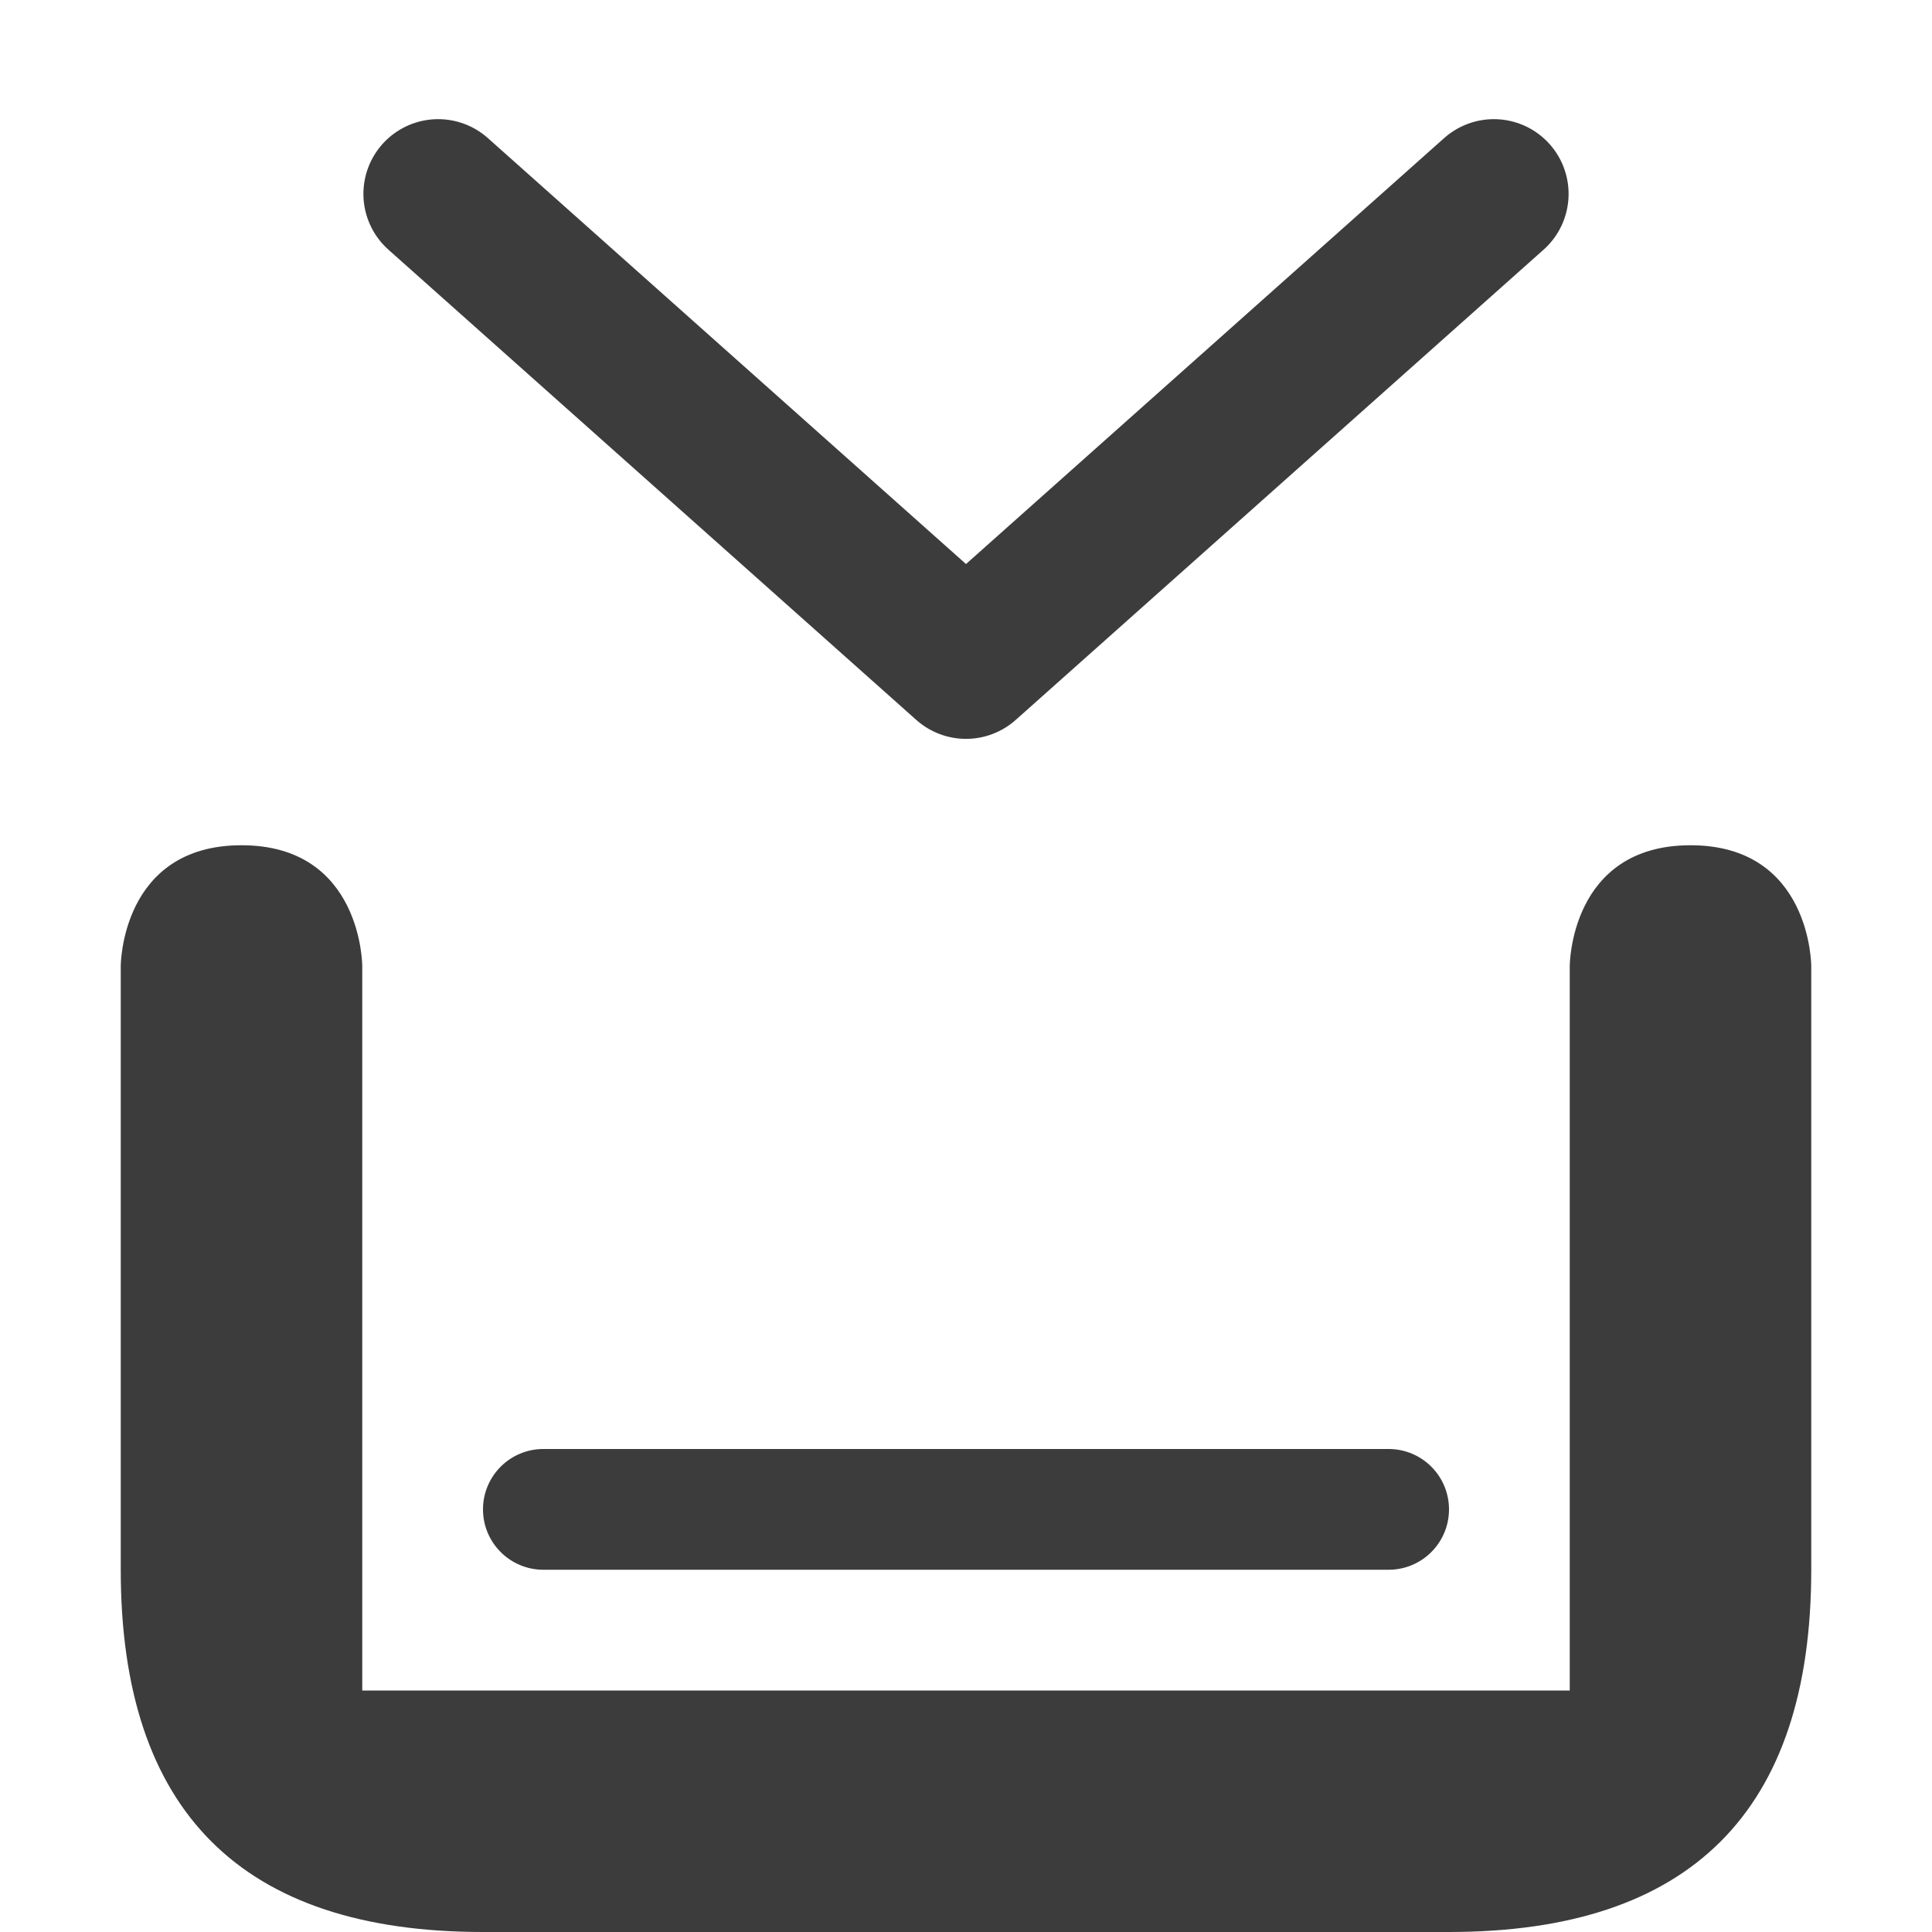
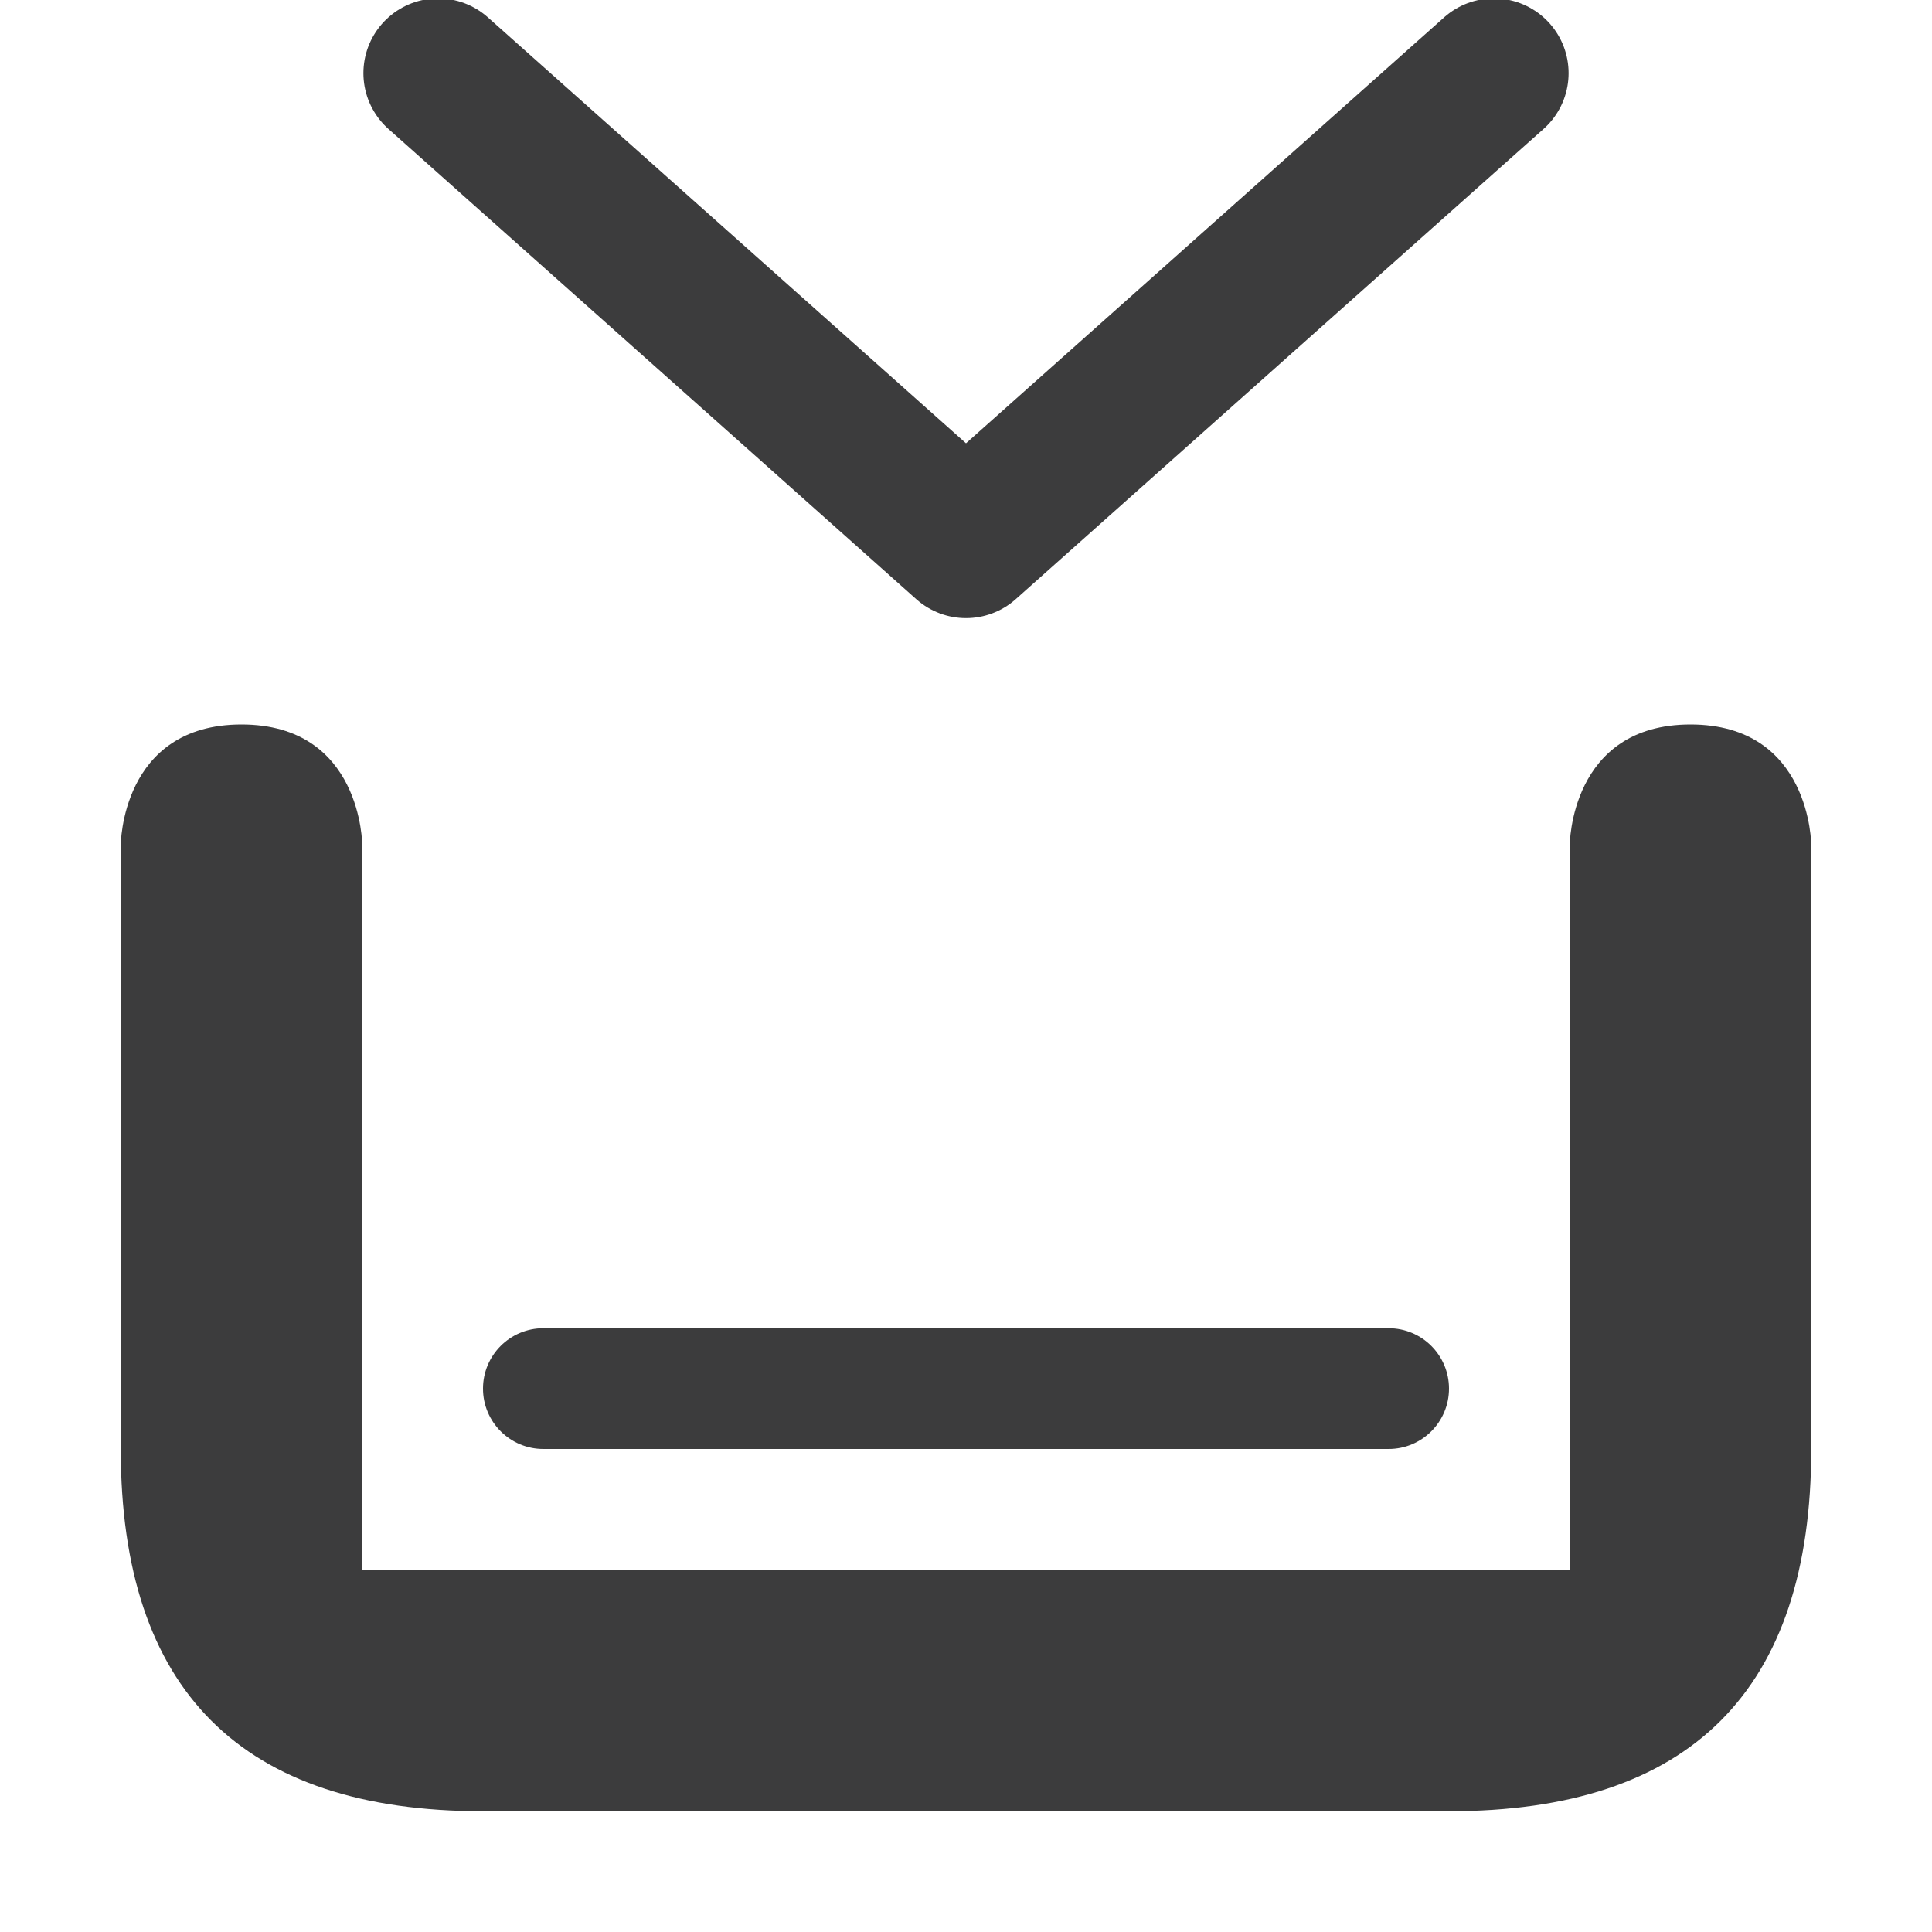
<svg xmlns="http://www.w3.org/2000/svg" id="svg10" version="1.1" viewBox="0 0 96 96" height="96" width="96">
  <defs id="defs14" />
-   <path id="path10" d="m 6,48 v 30 c 0,12 6,18 18,18 H 72 C 84,96 90,90 90,78 V 48 c 0,0 0,-6 -6,-6 -6,0 -6,6 -6,6 V 84 H 18 V 48 c 0,0 0,-6 -6,-6 -6,0 -6,6 -6,6 z" style="fill:#0c0c0d;fill-opacity:0.8;stroke-width:6" />
-   <path d="m 27,72 a 3,3 0 1 0 0,6 h 42 a 3,3 0 1 0 0,-6 z" id="path3702" style="fill:#0c0c0d;fill-opacity:0.8;stroke-width:6" />
-   <path style="fill:none;fill-rule:evenodd;stroke:#0c0c0d;stroke-width:7.427;stroke-linecap:round;stroke-linejoin:round;stroke-miterlimit:6;stroke-dasharray:none;stroke-opacity:0.8" d="M 21.771,9.634 48,33 74.229,9.634" id="path917" />
+   <path id="path10" d="m 6,42 v 30 c 0,12 6,18 18,18 H 72 C 84,90 90,84 90,72 V 42 c 0,0 0,-6 -6,-6 -6,0 -6,6 -6,6 V 78 H 18 V 42 c 0,0 0,-6 -6,-6 -6,0 -6,6 -6,6 z" style="fill:#0c0c0d;fill-opacity:0.8;stroke-width:6" />
+   <path d="m 27,66 a 3,3 0 1 0 0,6 h 42 a 3,3 0 1 0 0,-6 z" id="path3702" style="fill:#0c0c0d;fill-opacity:0.8;stroke-width:6" />
+   <path style="fill:none;fill-rule:evenodd;stroke:#0c0c0d;stroke-width:7.427;stroke-linecap:round;stroke-linejoin:round;stroke-miterlimit:6;stroke-dasharray:none;stroke-opacity:0.8" d="M 21.771,3.634 48,27 74.229,3.634" id="path917" />
</svg>
